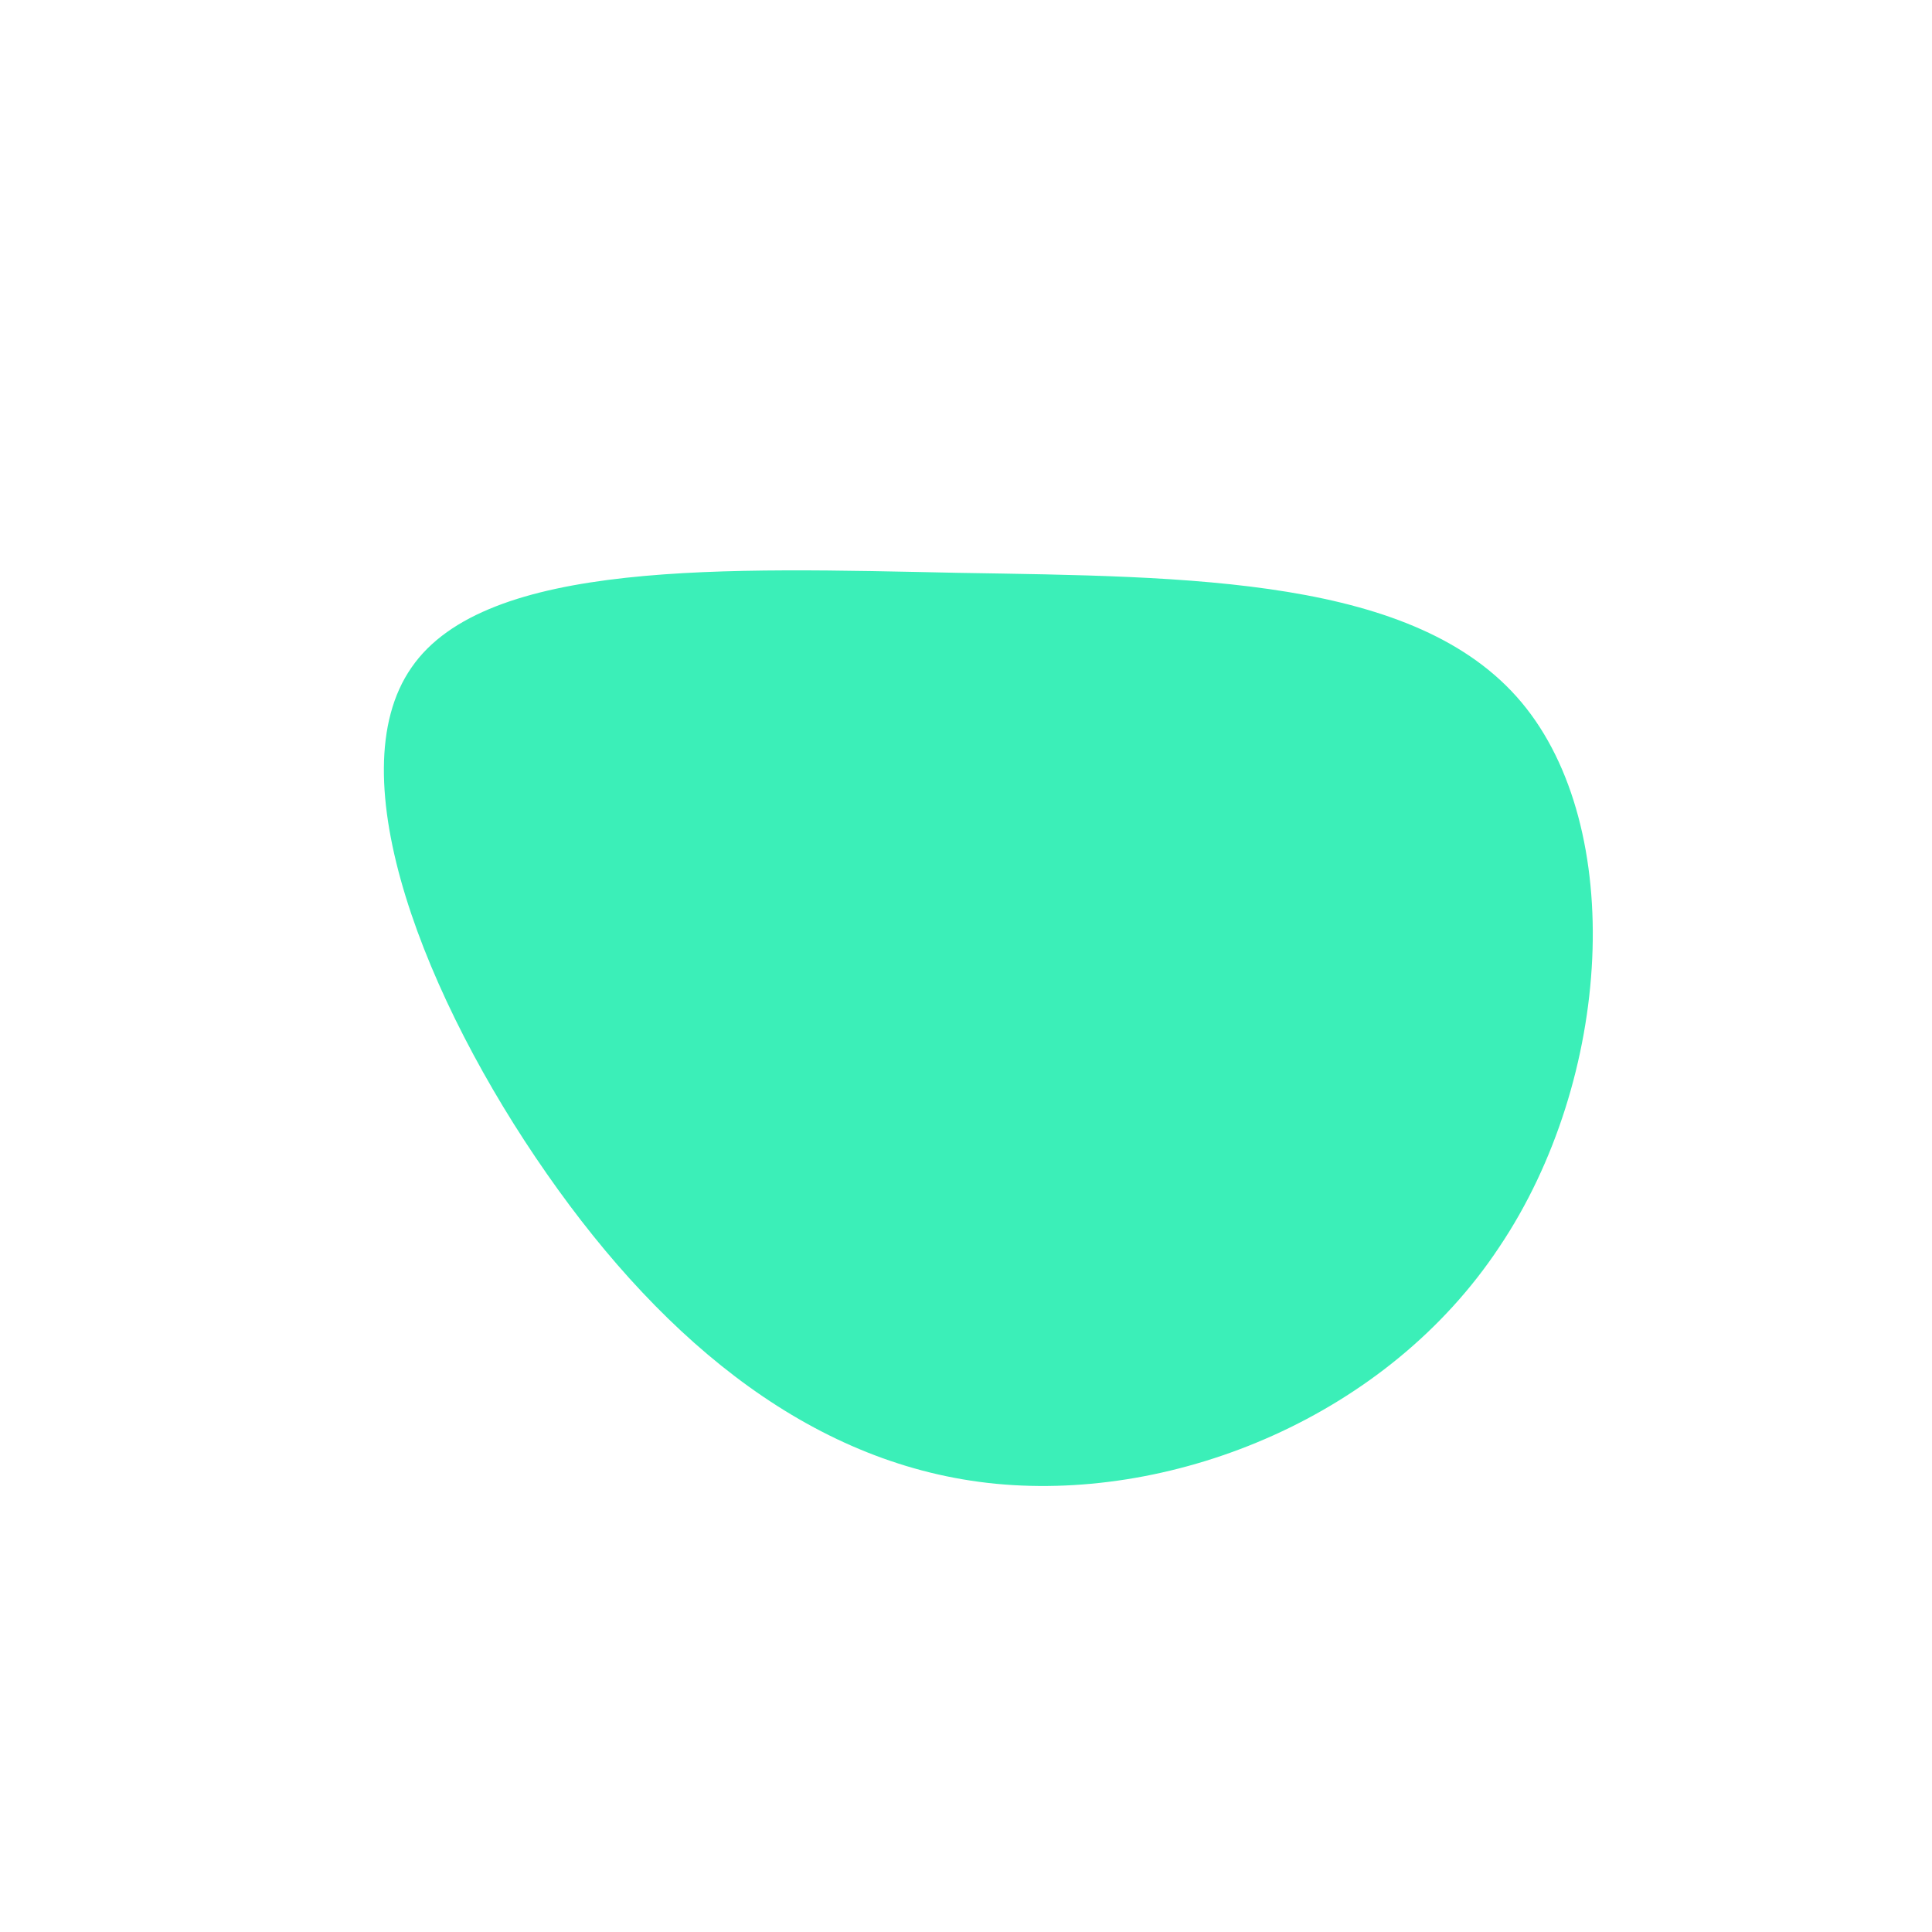
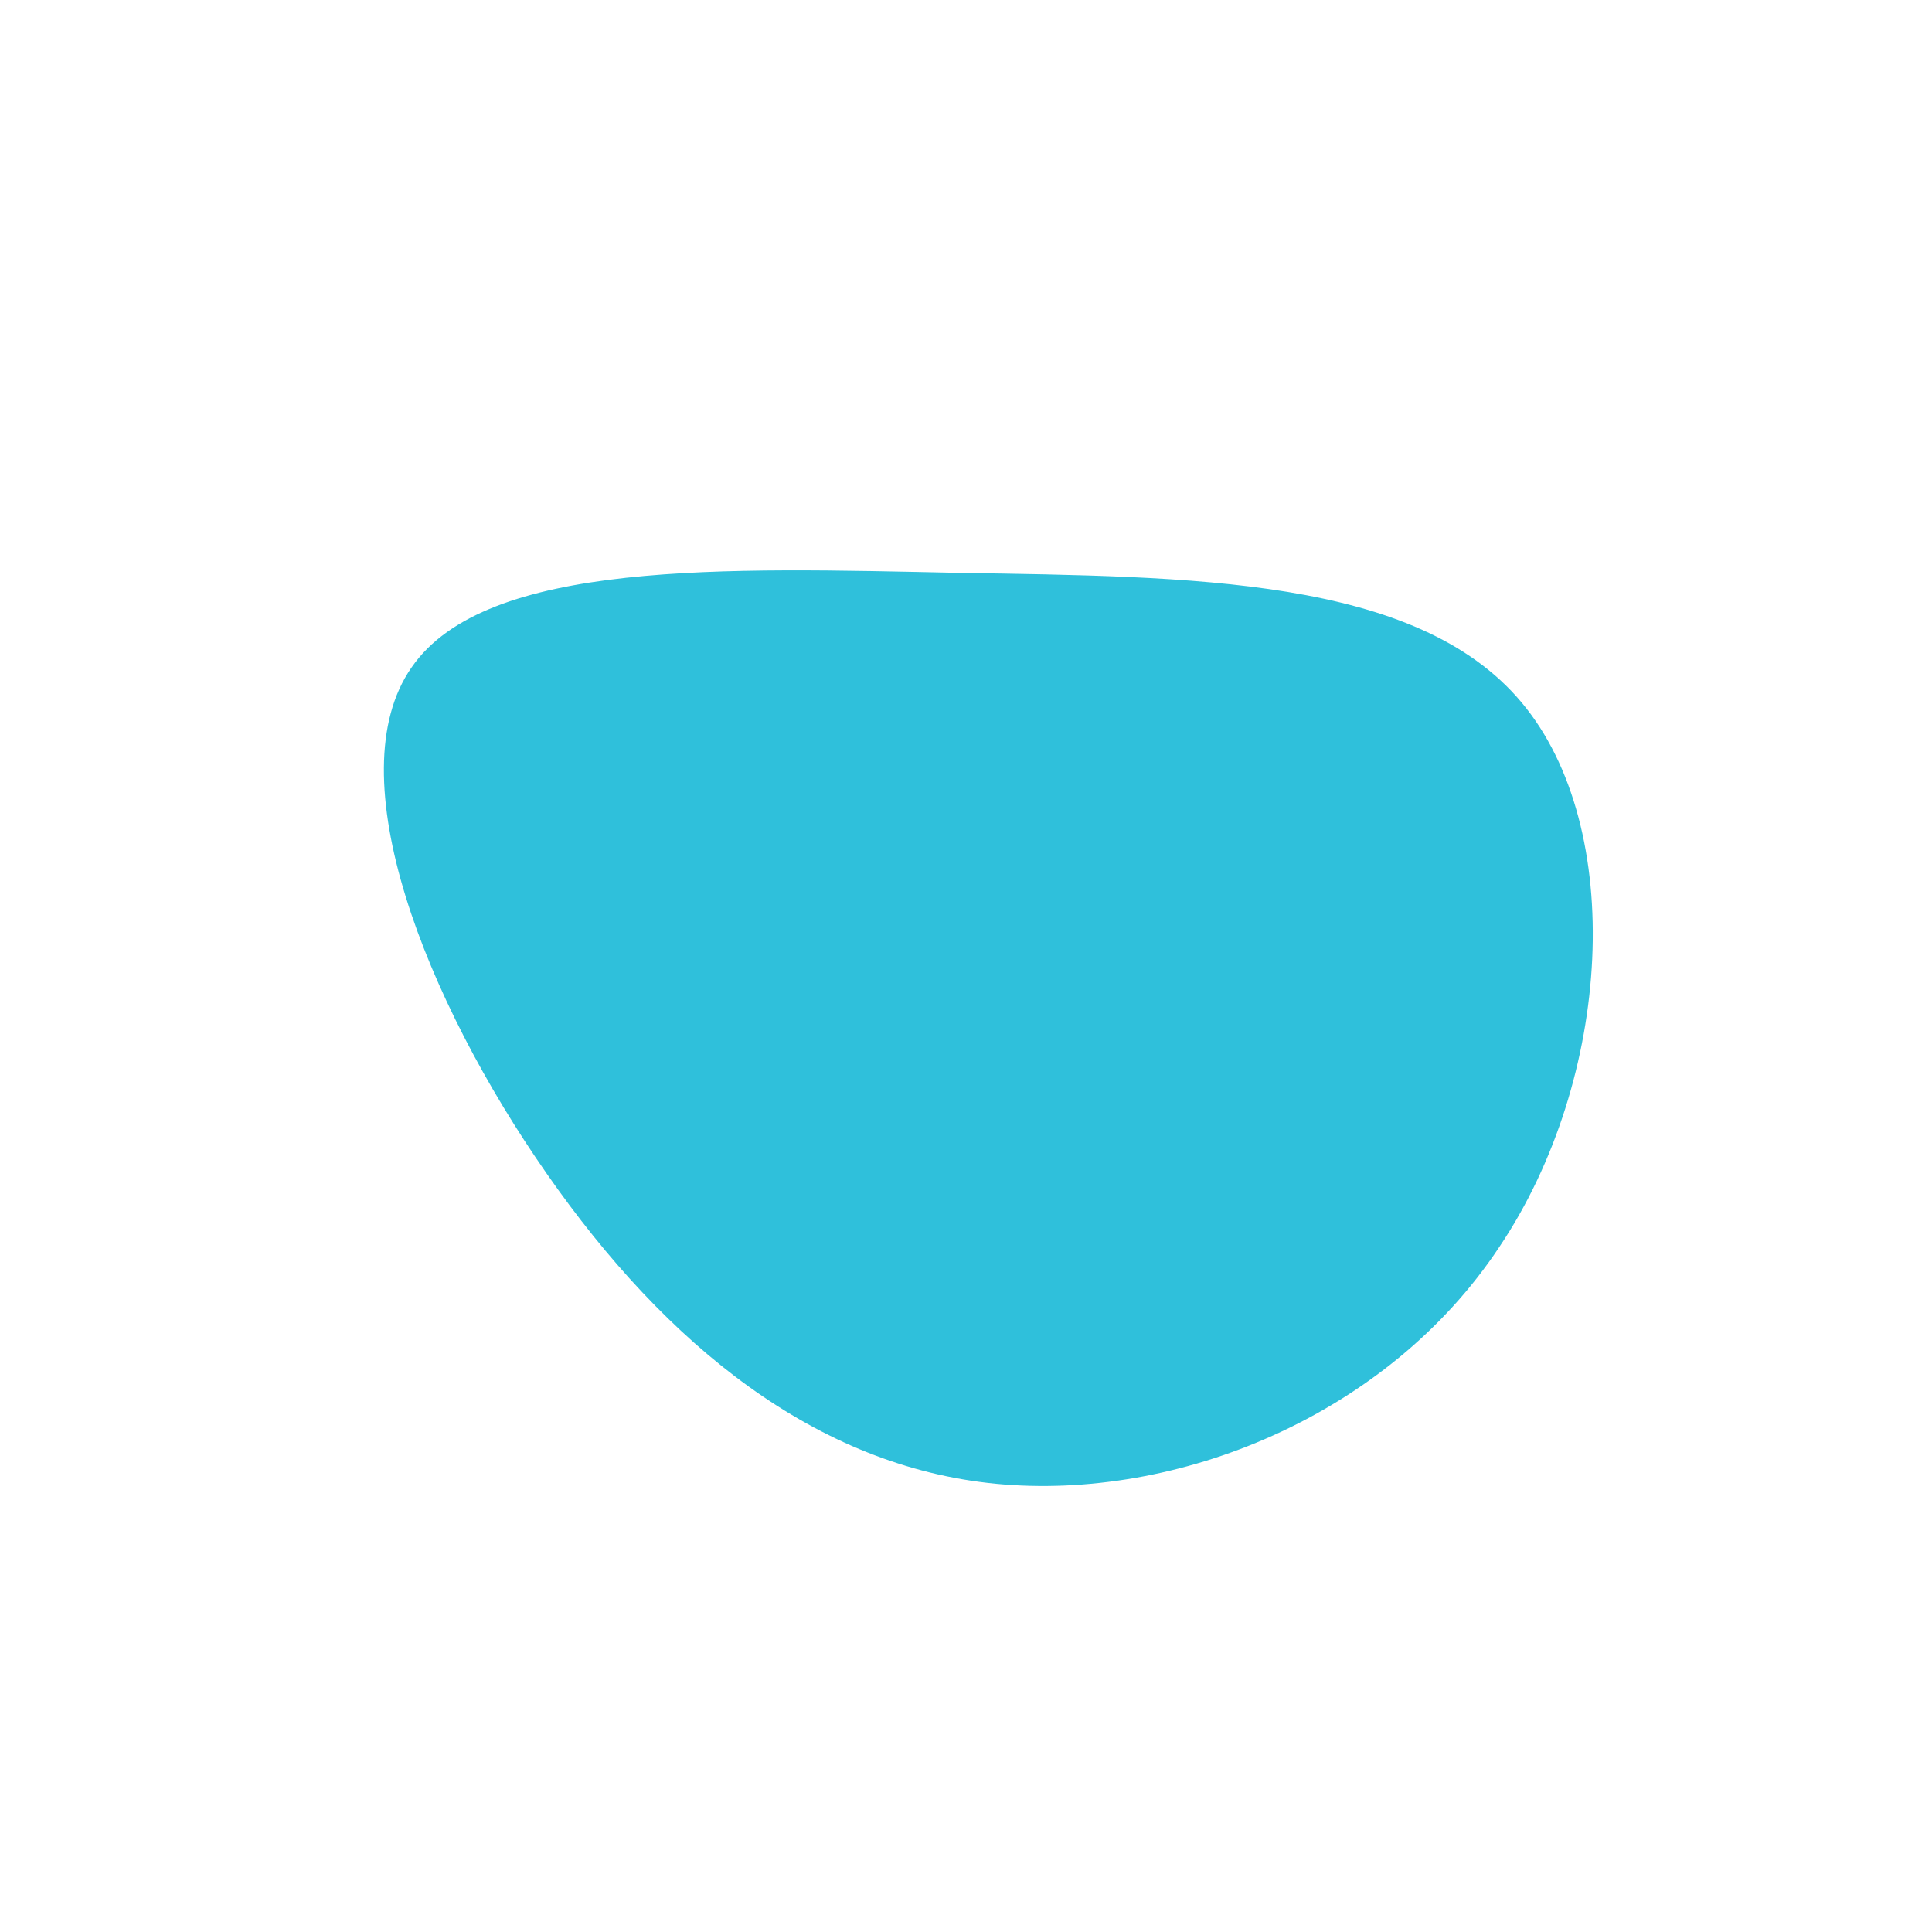
<svg xmlns="http://www.w3.org/2000/svg" viewBox="0 0 200 200">
-   <path fill="#3BEFB8" d="M57.5,-27.3C68.4,-14.3,66.9,11.7,55.2,29.1C43.6,46.6,21.8,55.4,3.1,53.6C-15.5,51.8,-31,39.3,-43.4,21.5C-55.9,3.6,-65.2,-19.7,-57.4,-30.9C-49.7,-42.1,-24.8,-41.2,-0.8,-40.7C23.3,-40.3,46.6,-40.3,57.5,-27.3Z" transform="translate(100 100)" />
+   <path fill="#2fc0db" d="M57.5,-27.3C68.4,-14.3,66.9,11.7,55.2,29.1C43.6,46.6,21.8,55.4,3.1,53.6C-15.5,51.8,-31,39.3,-43.4,21.5C-55.9,3.6,-65.2,-19.7,-57.4,-30.9C-49.7,-42.1,-24.8,-41.2,-0.8,-40.7C23.3,-40.3,46.6,-40.3,57.5,-27.3Z" transform="translate(100 100)" />
</svg>
